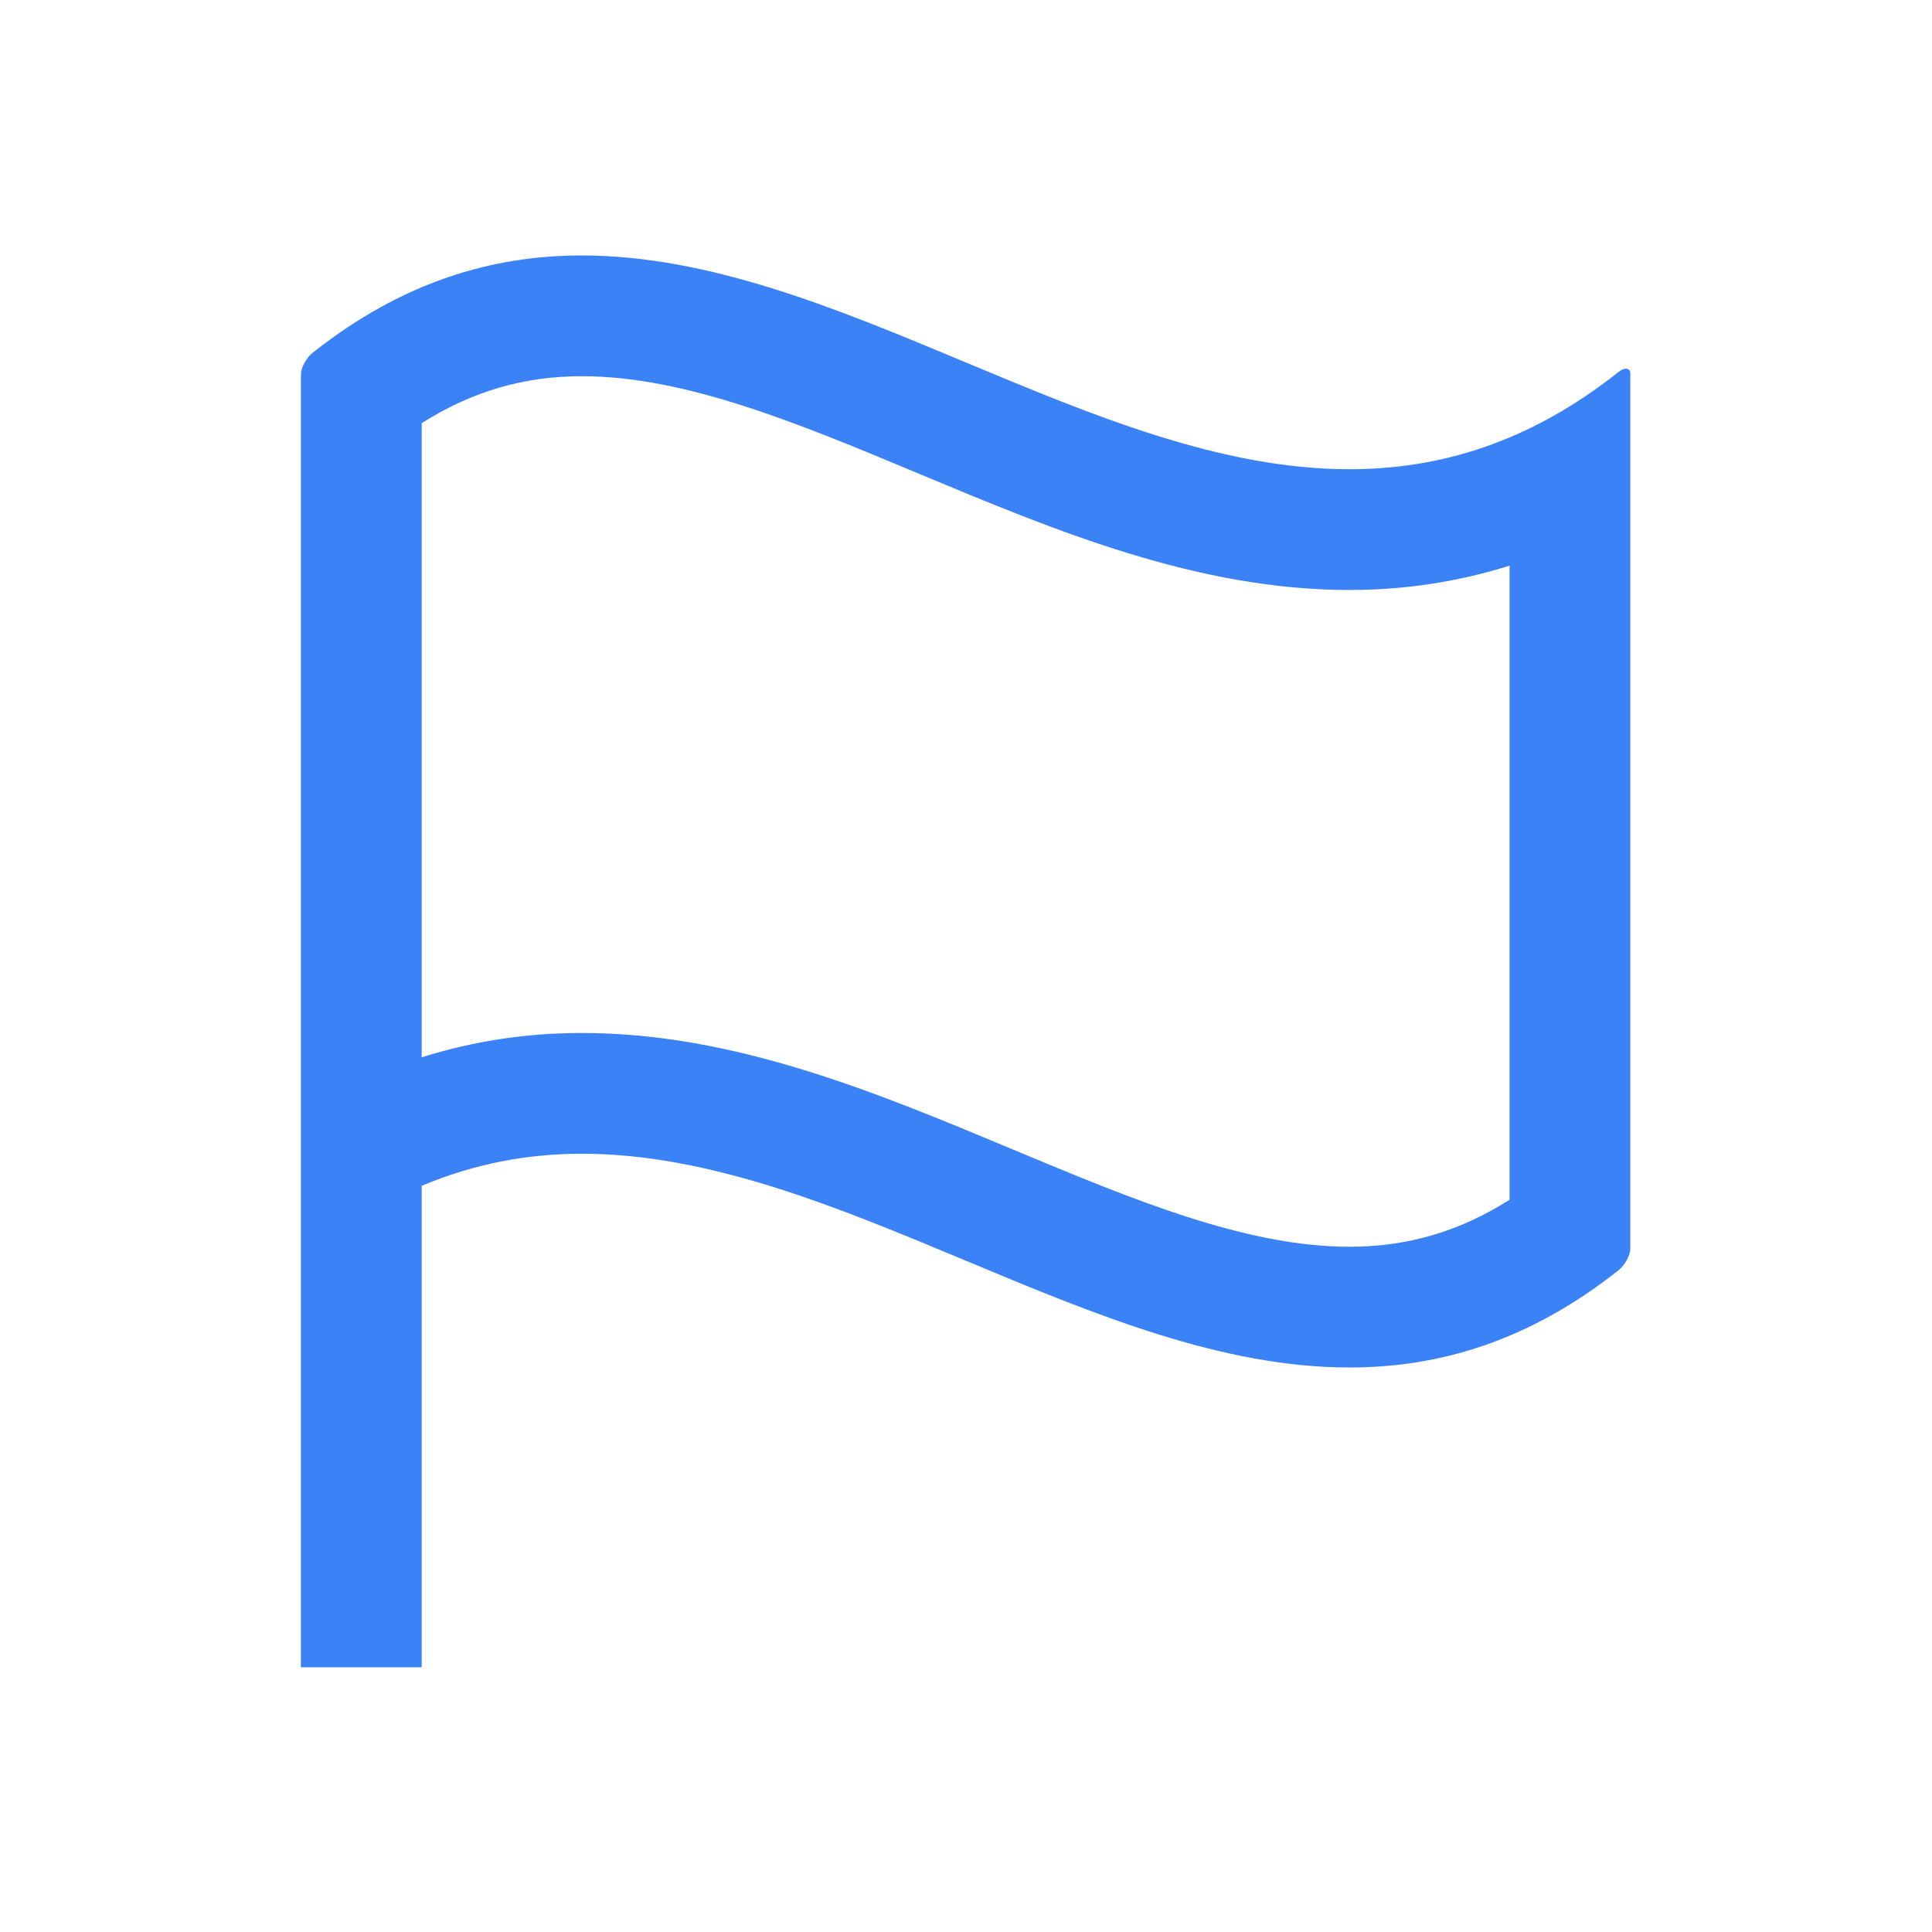
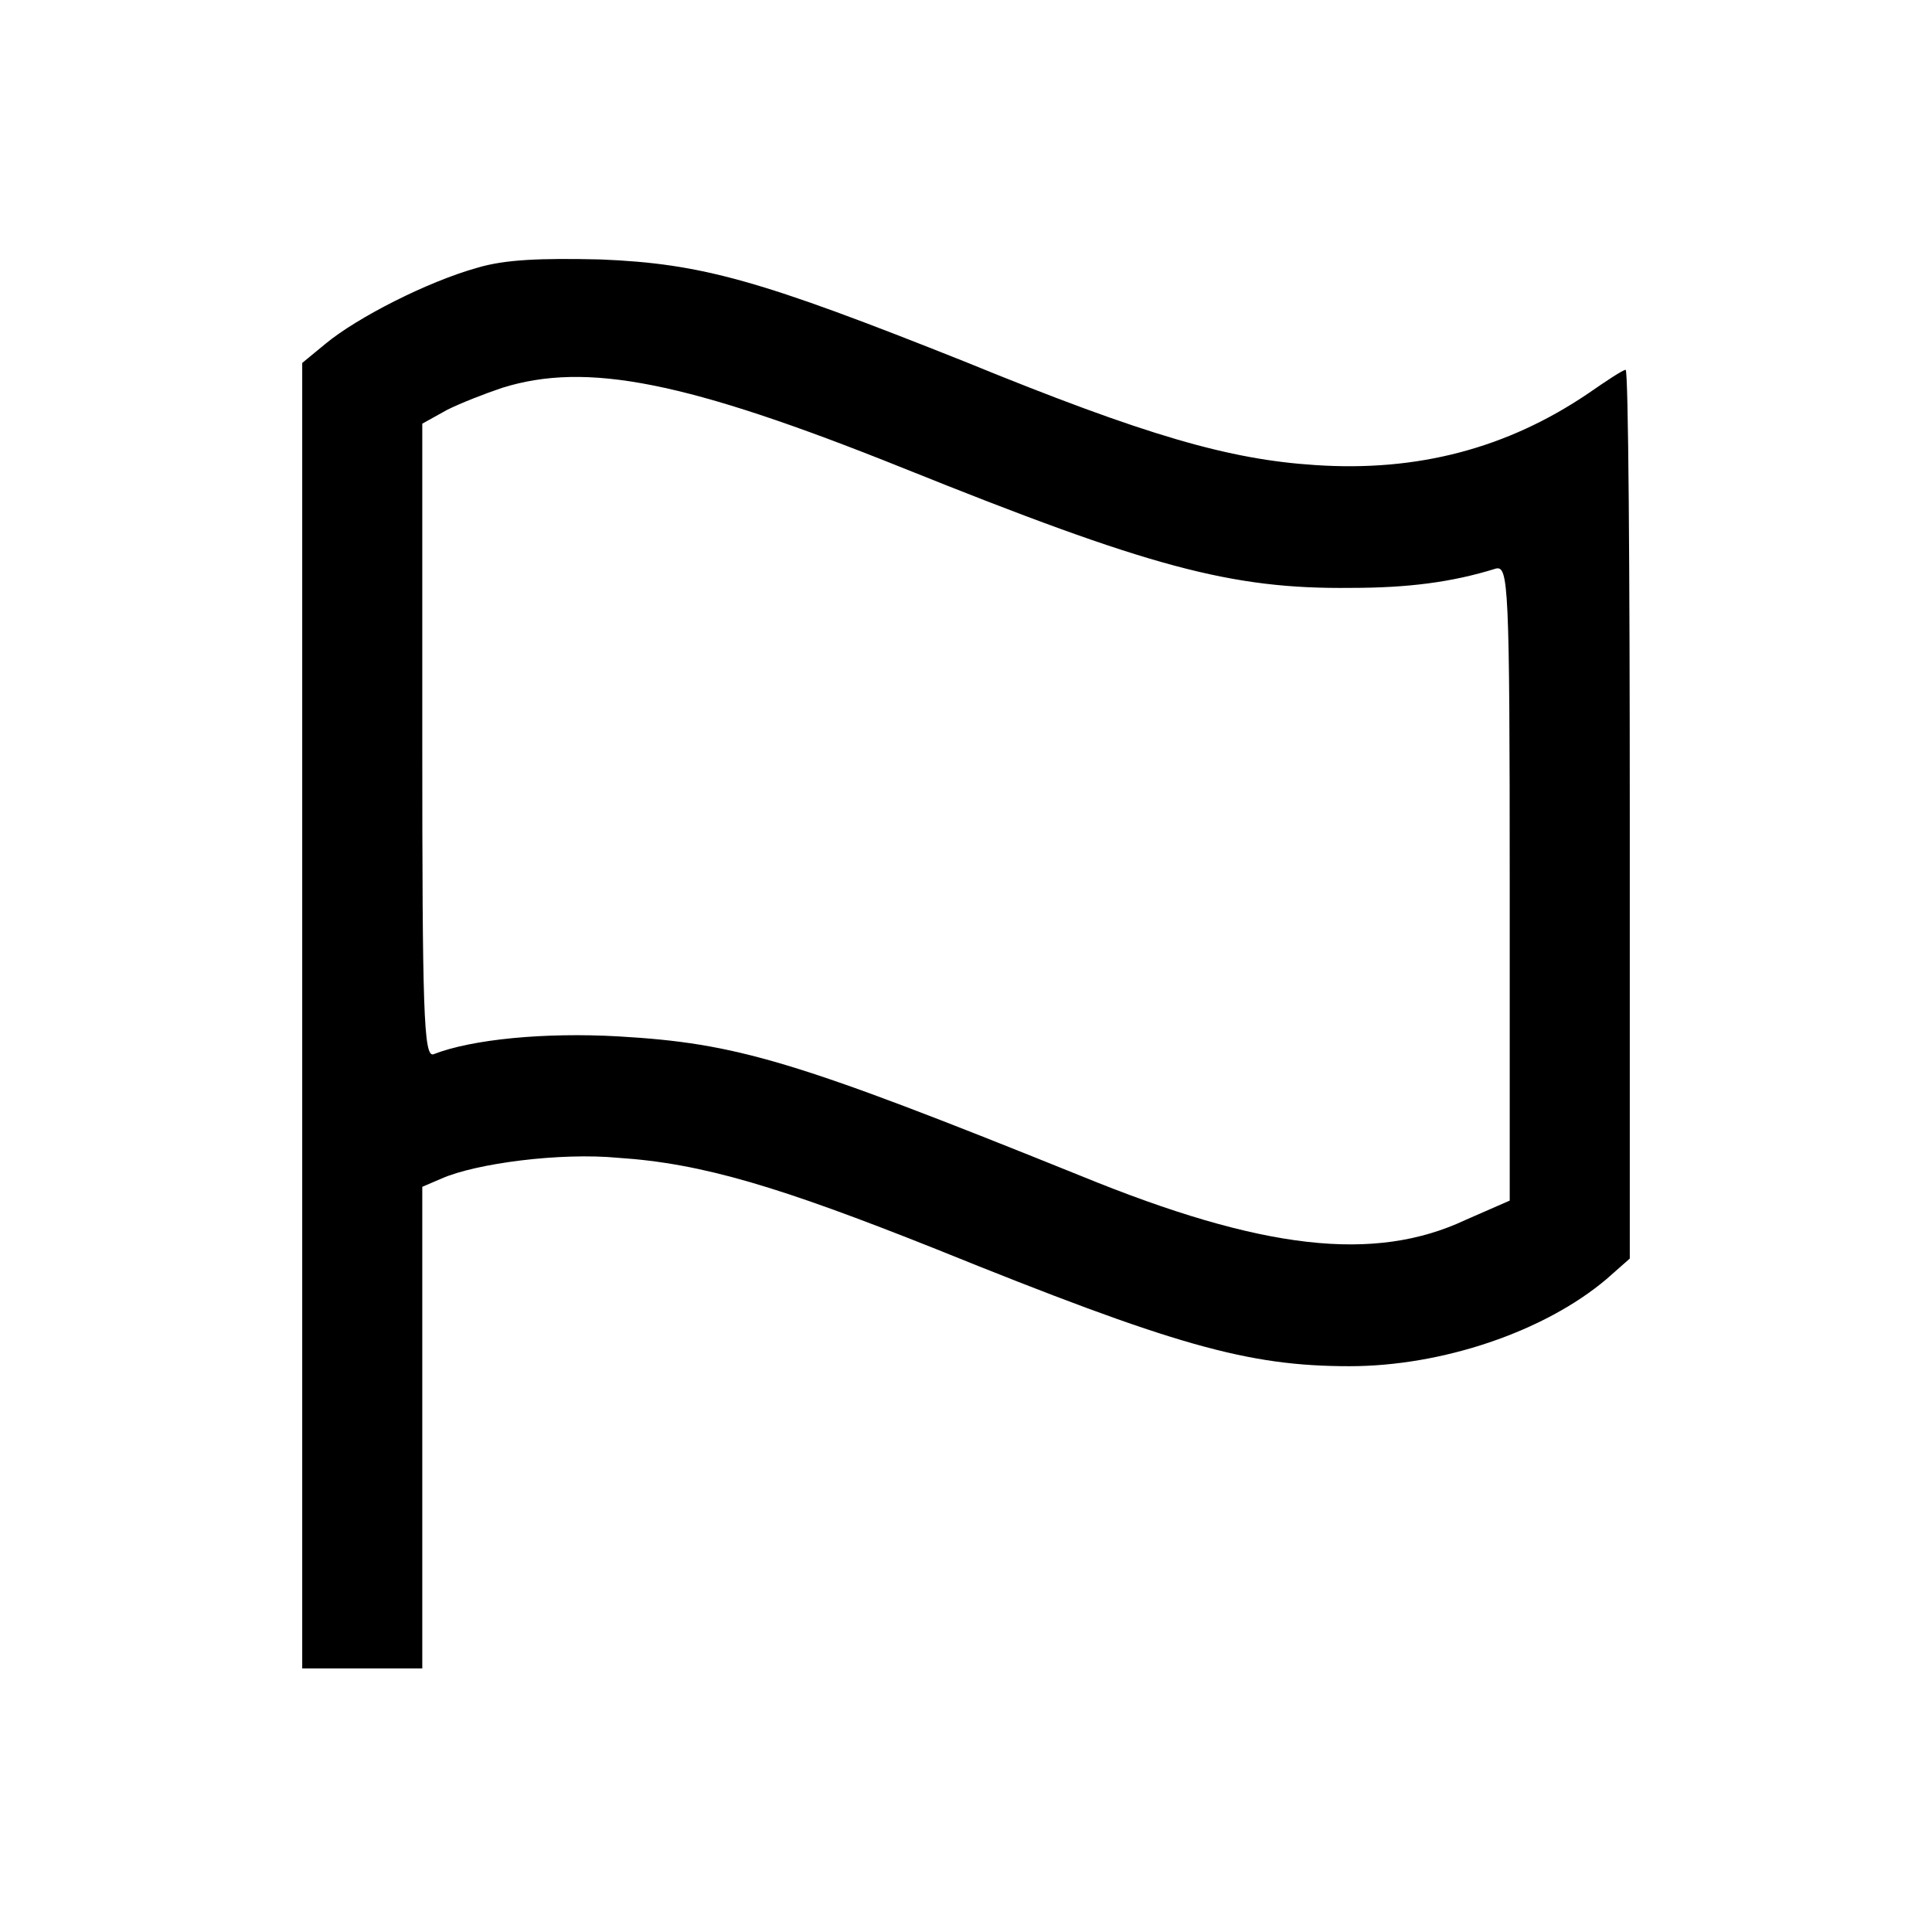
- <svg xmlns="http://www.w3.org/2000/svg" t="1782206859027" class="icon" viewBox="0 0 1024 1024" version="1.1" p-id="45931" width="14" height="14" fill="#3b82f6">
-   <path d="M861.8 195.4c-1.1 0-2.5 0.6-4 1.8-47.5 37.6-95.1 51.5-142.6 51.5-135.6 0-271.2-113.3-406.8-113.3-47.5 0-95.1 13.9-142.6 51.5-3.5 2.8-6.3 8-6.3 11.5v685.3h64V628.5c28.3-11.9 56.6-17 84.9-17 135.6 0 271.2 113.3 406.8 113.3 47.5 0 95.1-13.9 142.6-51.5 3.5-2.8 6.3-8 6.3-11.5V198.4c0.1-2-0.8-3-2.3-3z m-61.7 440.5c-26.7 16.9-54.1 24.9-84.9 24.9-55 0-115.1-25.1-178.7-51.7-72.5-30.3-147.5-61.6-228.1-61.6-29.3 0-57.6 4.3-84.9 12.9V224.3c26.7-16.9 54.1-24.9 84.9-24.9 55 0 115.1 25.1 178.7 51.7 72.5 30.3 147.5 61.6 228.1 61.6 29.3 0 57.6-4.3 84.9-12.9v336.1z" fill="#3b82f6" p-id="45932" />
+ <svg xmlns="http://www.w3.org/2000/svg" viewBox="0 0 14 14">
+   <path fill-rule="evenodd" d="M 3.46 1.94 C 3.10 2.04, 2.59 2.30, 2.36 2.49 L 2.19 2.63 2.19 7.36 L 2.19 12.09 2.63 12.09 L 3.06 12.09 3.06 10.34 L 3.06 8.60 3.20 8.54 C 3.45 8.43, 4.06 8.35, 4.48 8.39 C 5.09 8.43, 5.65 8.60, 6.78 9.05 C 8.51 9.75, 9.04 9.90, 9.78 9.90 C 10.45 9.90, 11.19 9.65, 11.64 9.27 L 11.81 9.12 11.81 5.90 C 11.81 4.13, 11.80 2.68, 11.78 2.68 C 11.76 2.68, 11.64 2.76, 11.51 2.85 C 10.92 3.25, 10.27 3.42, 9.53 3.37 C 8.91 3.33, 8.31 3.16, 6.99 2.62 C 5.51 2.03, 5.09 1.91, 4.35 1.88 C 3.92 1.87, 3.66 1.88, 3.46 1.94 M 3.64 2.81 C 3.52 2.85, 3.34 2.92, 3.24 2.97 L 3.06 3.07 3.06 5.37 C 3.06 7.32, 3.07 7.66, 3.14 7.64 C 3.42 7.53, 3.95 7.48, 4.48 7.51 C 5.34 7.56, 5.75 7.68, 7.83 8.52 C 9.15 9.06, 9.96 9.15, 10.62 8.84 L 10.94 8.70 10.94 6.40 C 10.94 4.23, 10.93 4.10, 10.84 4.12 C 10.52 4.22, 10.20 4.26, 9.79 4.26 C 8.92 4.27, 8.33 4.11, 6.54 3.39 C 4.97 2.76, 4.25 2.62, 3.64 2.81" fill="currentColor" />
</svg>
